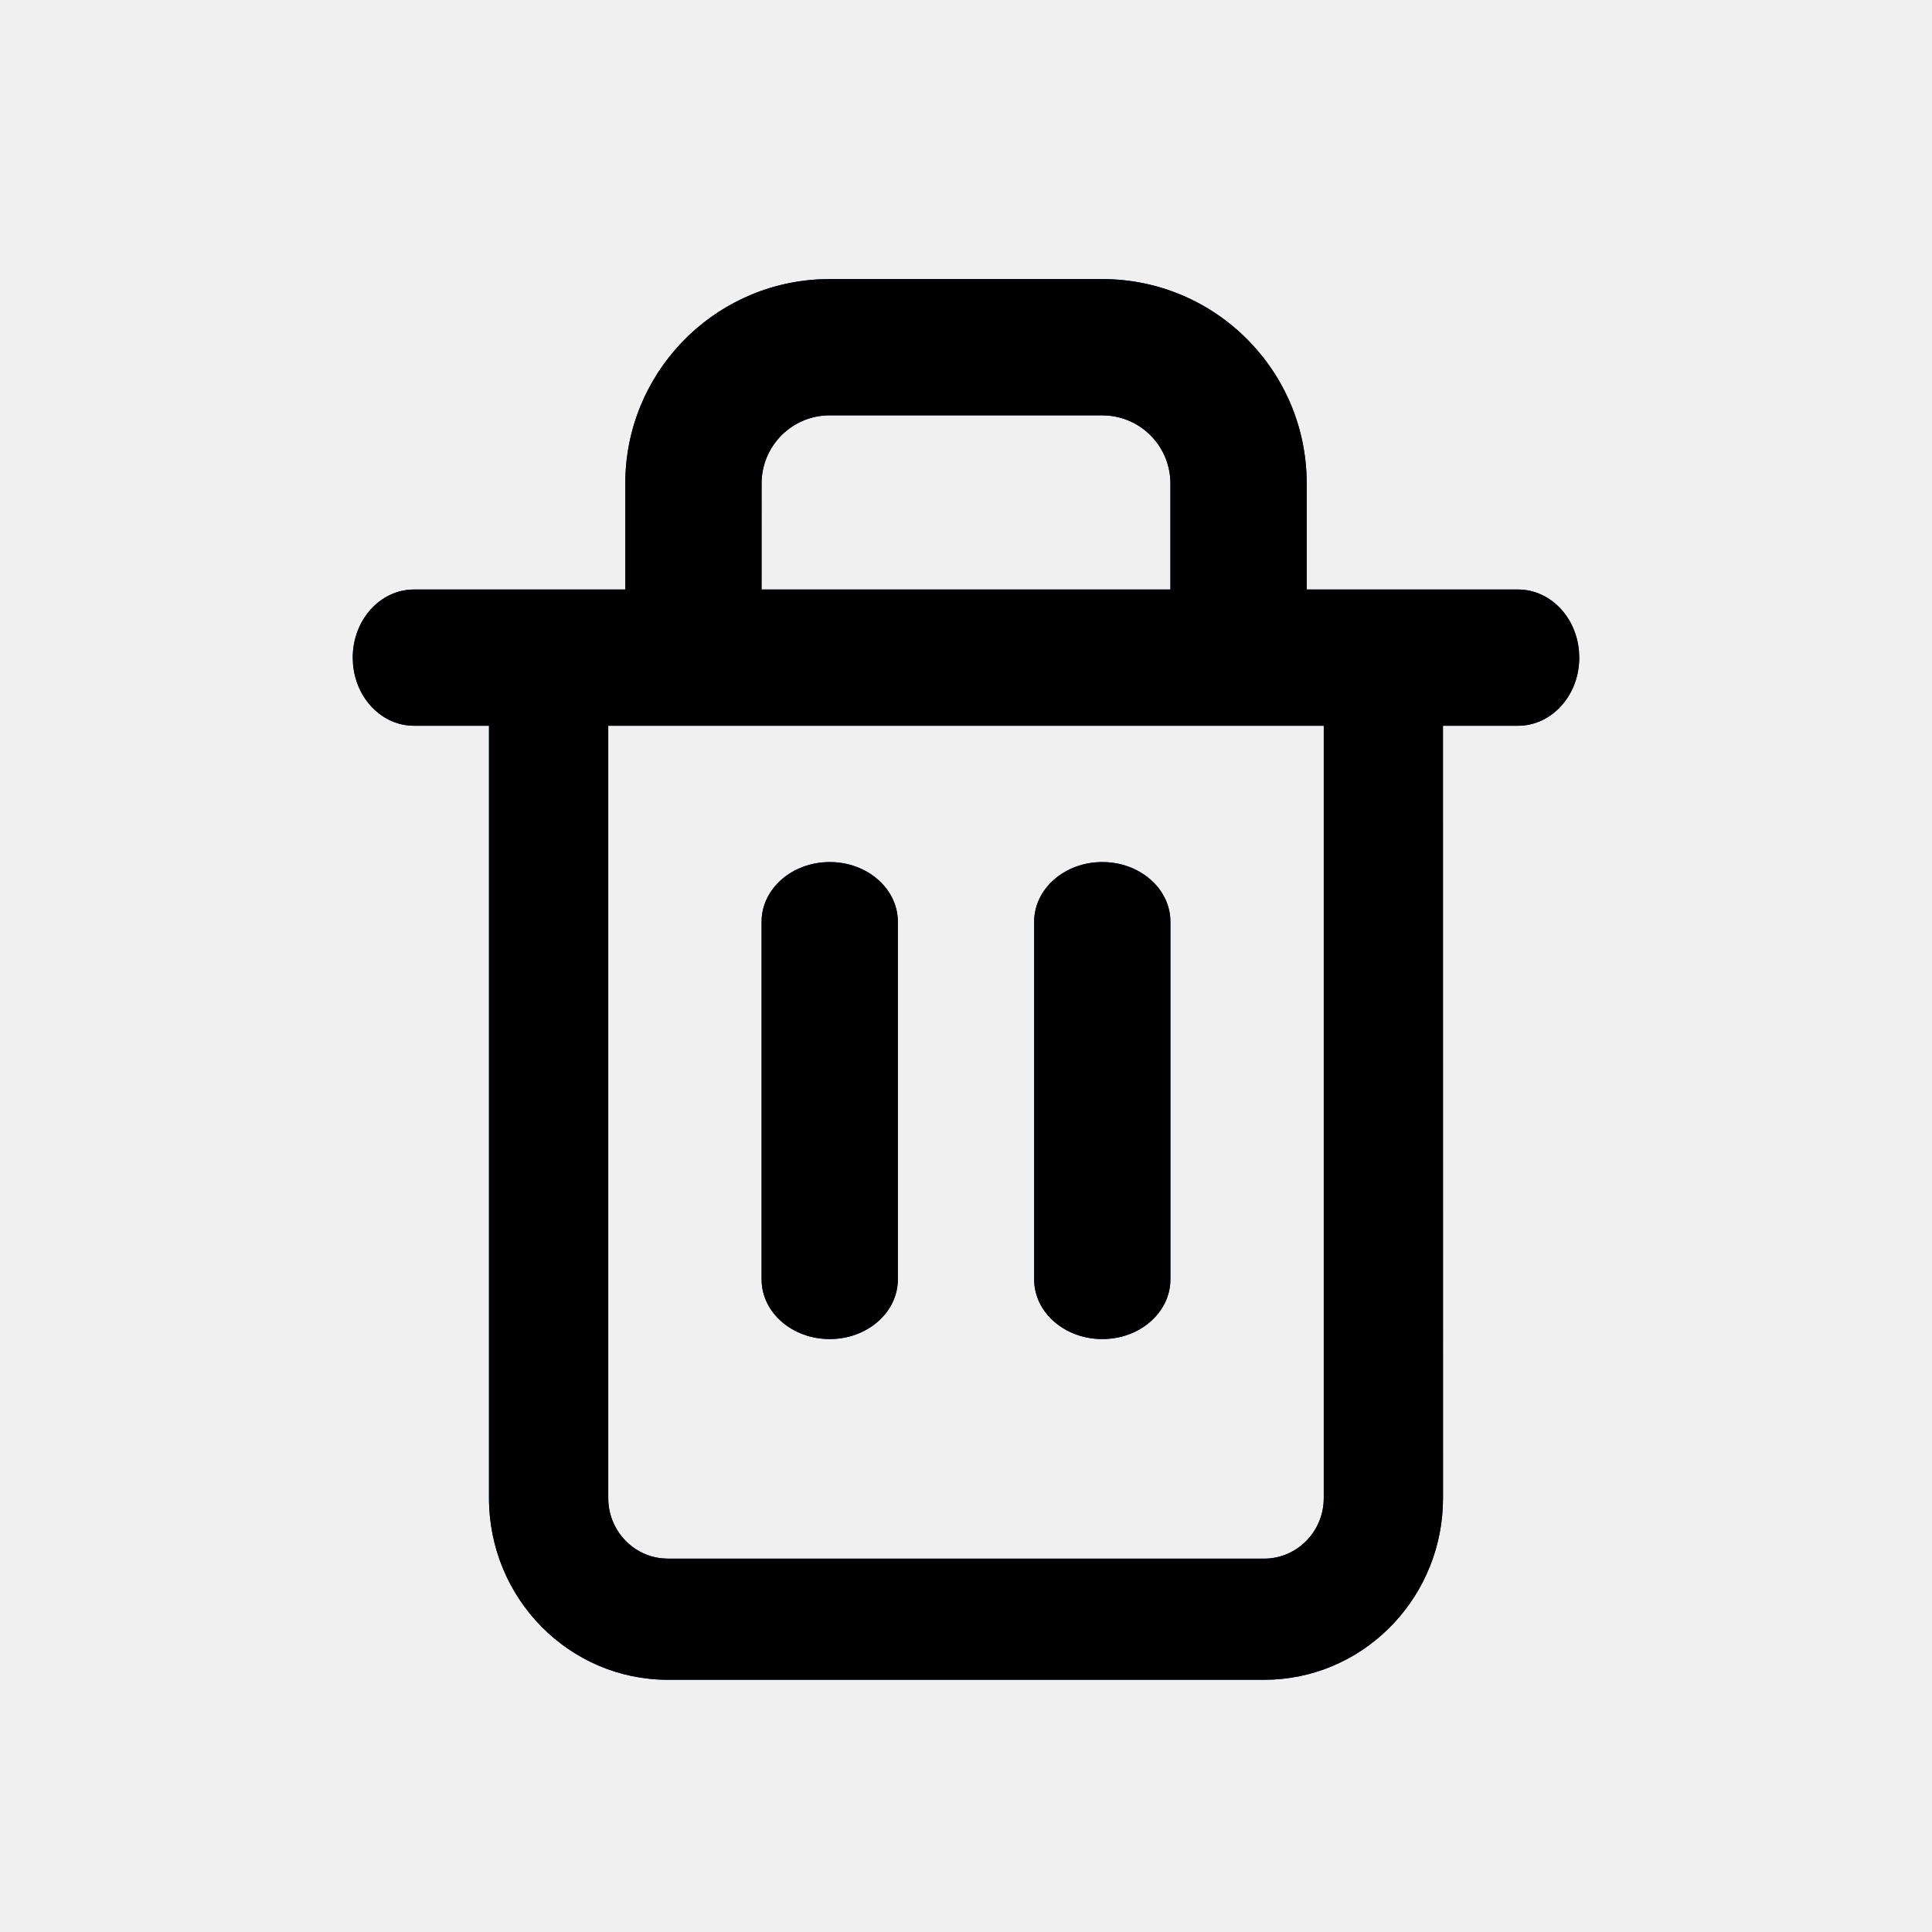
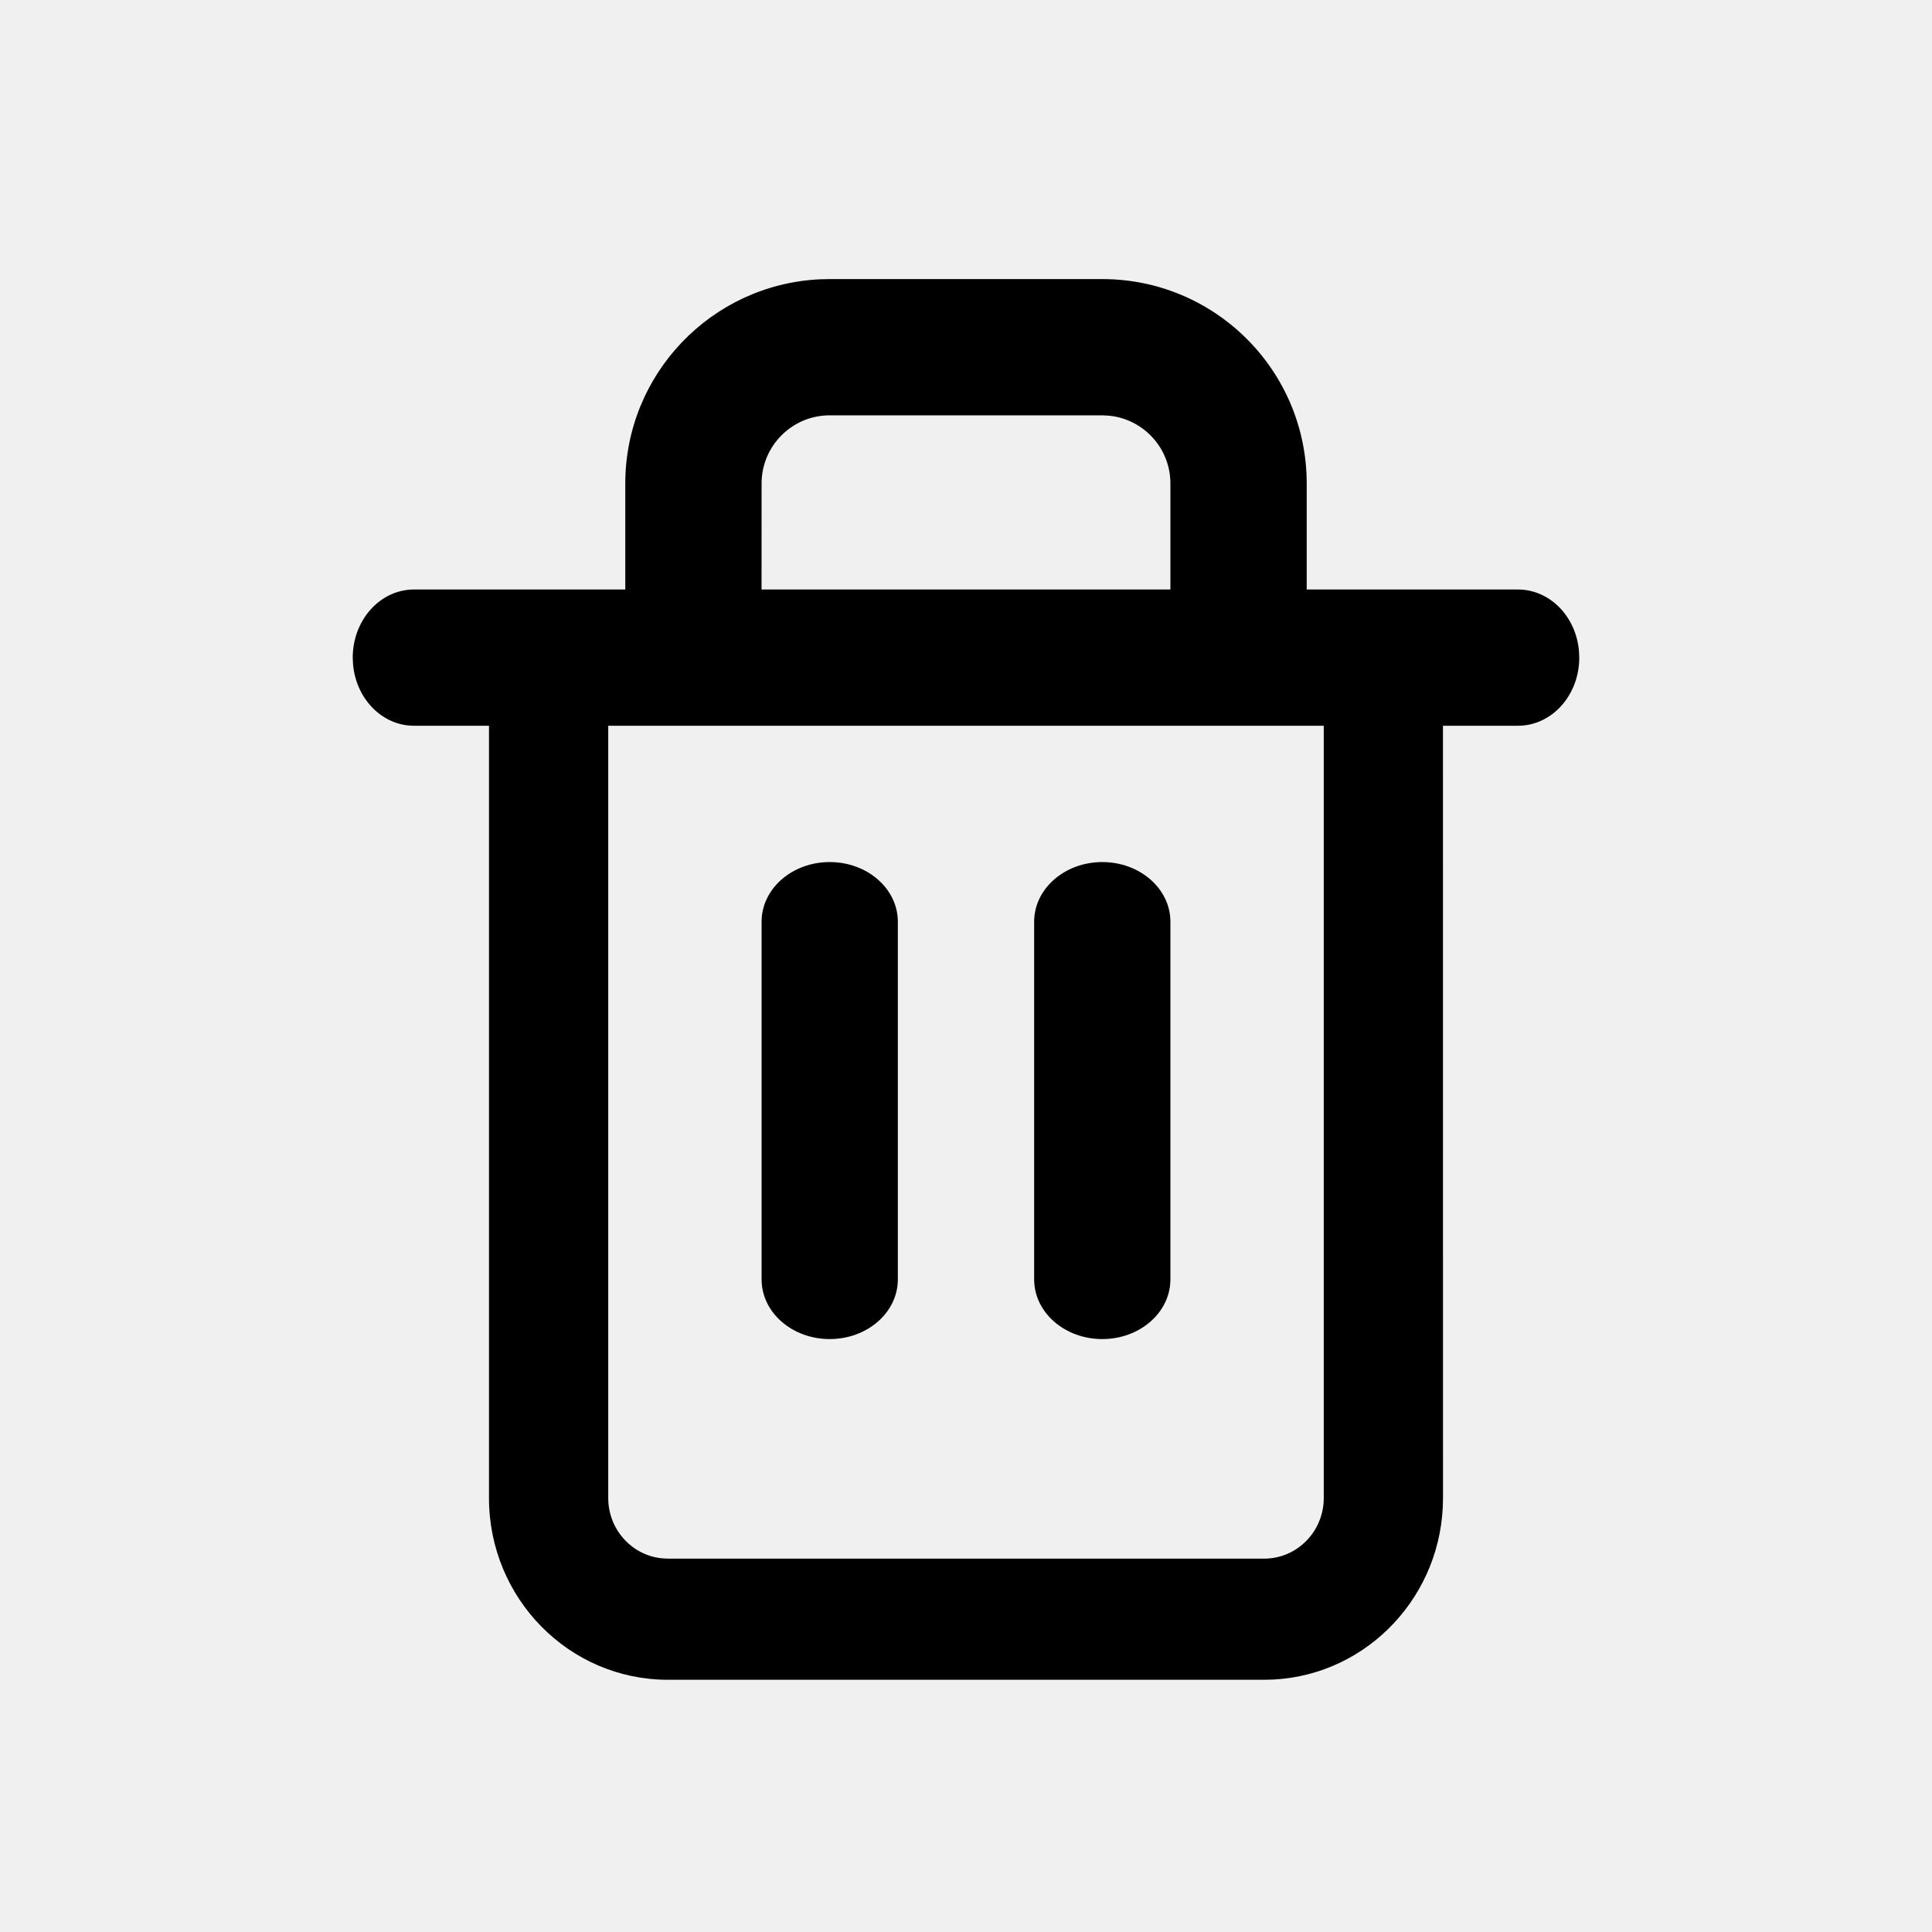
<svg xmlns="http://www.w3.org/2000/svg" xmlns:xlink="http://www.w3.org/1999/xlink" width="40px" height="40px" viewBox="0 0 40 40" version="1.1">
  <defs>
    <path d="M22.822,5.778 C25.159,5.778 27.054,7.673 27.054,10.01 L27.054,10.01 L27.054,12.205 L31.428,12.205 C32.088,12.205 32.63,12.764 32.691,13.48 L32.697,13.616 C32.697,14.395 32.129,15.026 31.428,15.026 L31.428,15.026 L29.875,15.026 L29.876,31.016 C29.876,33.026 28.323,34.669 26.369,34.773 L26.172,34.778 L13.828,34.778 C11.782,34.778 10.124,33.093 10.124,31.016 L10.124,31.016 L10.124,15.026 L8.572,15.026 C7.912,15.026 7.37,14.467 7.309,13.751 L7.303,13.616 C7.303,12.836 7.871,12.205 8.572,12.205 L8.572,12.205 L12.946,12.205 L12.946,10.01 C12.946,7.744 14.728,5.893 16.967,5.783 L17.178,5.778 Z M27.407,15.026 L12.593,15.026 L12.593,31.016 C12.593,31.665 13.079,32.199 13.701,32.263 L13.828,32.27 L26.172,32.27 C26.854,32.27 27.407,31.708 27.407,31.016 L27.407,31.016 L27.407,15.026 Z M17.178,17.848 C17.958,17.848 18.589,18.401 18.589,19.083 L18.589,19.083 L18.589,26.489 C18.589,27.171 17.958,27.724 17.178,27.724 C16.399,27.724 15.768,27.171 15.768,26.489 L15.768,26.489 L15.768,19.083 C15.768,18.401 16.399,17.848 17.178,17.848 Z M22.822,17.848 C23.601,17.848 24.232,18.401 24.232,19.083 L24.232,19.083 L24.232,26.489 C24.232,27.171 23.601,27.724 22.822,27.724 C22.042,27.724 21.411,27.171 21.411,26.489 L21.411,26.489 L21.411,19.083 C21.411,18.401 22.042,17.848 22.822,17.848 Z M22.822,8.599 L17.178,8.599 C16.399,8.599 15.768,9.231 15.768,10.01 L15.768,10.01 L15.767,12.205 L24.232,12.205 L24.232,10.01 C24.232,9.277 23.673,8.674 22.957,8.606 L22.822,8.599 Z" id="path-1" />
  </defs>
  <g id="icon/bin" stroke="none" stroke-width="1" fill="none" fill-rule="evenodd">
    <mask id="mask-2" fill="white">
      <use xlink:href="#path-1" />
    </mask>
-     <use id="Combined-Shape" fill="#00305D" fill-rule="nonzero" xlink:href="#path-1" />
-     <g id="Group" mask="url(#mask-2)" fill="#000">
+     <use id="Combined-Shape" fill-rule="nonzero" xlink:href="#path-1" />
+     <g id="Group" mask="url(#mask-2)" style="fill: currentColor">
      <g id="🎨Color">
        <rect id="Rectangle" x="0" y="0" width="39" height="39" />
      </g>
    </g>
  </g>
</svg>
